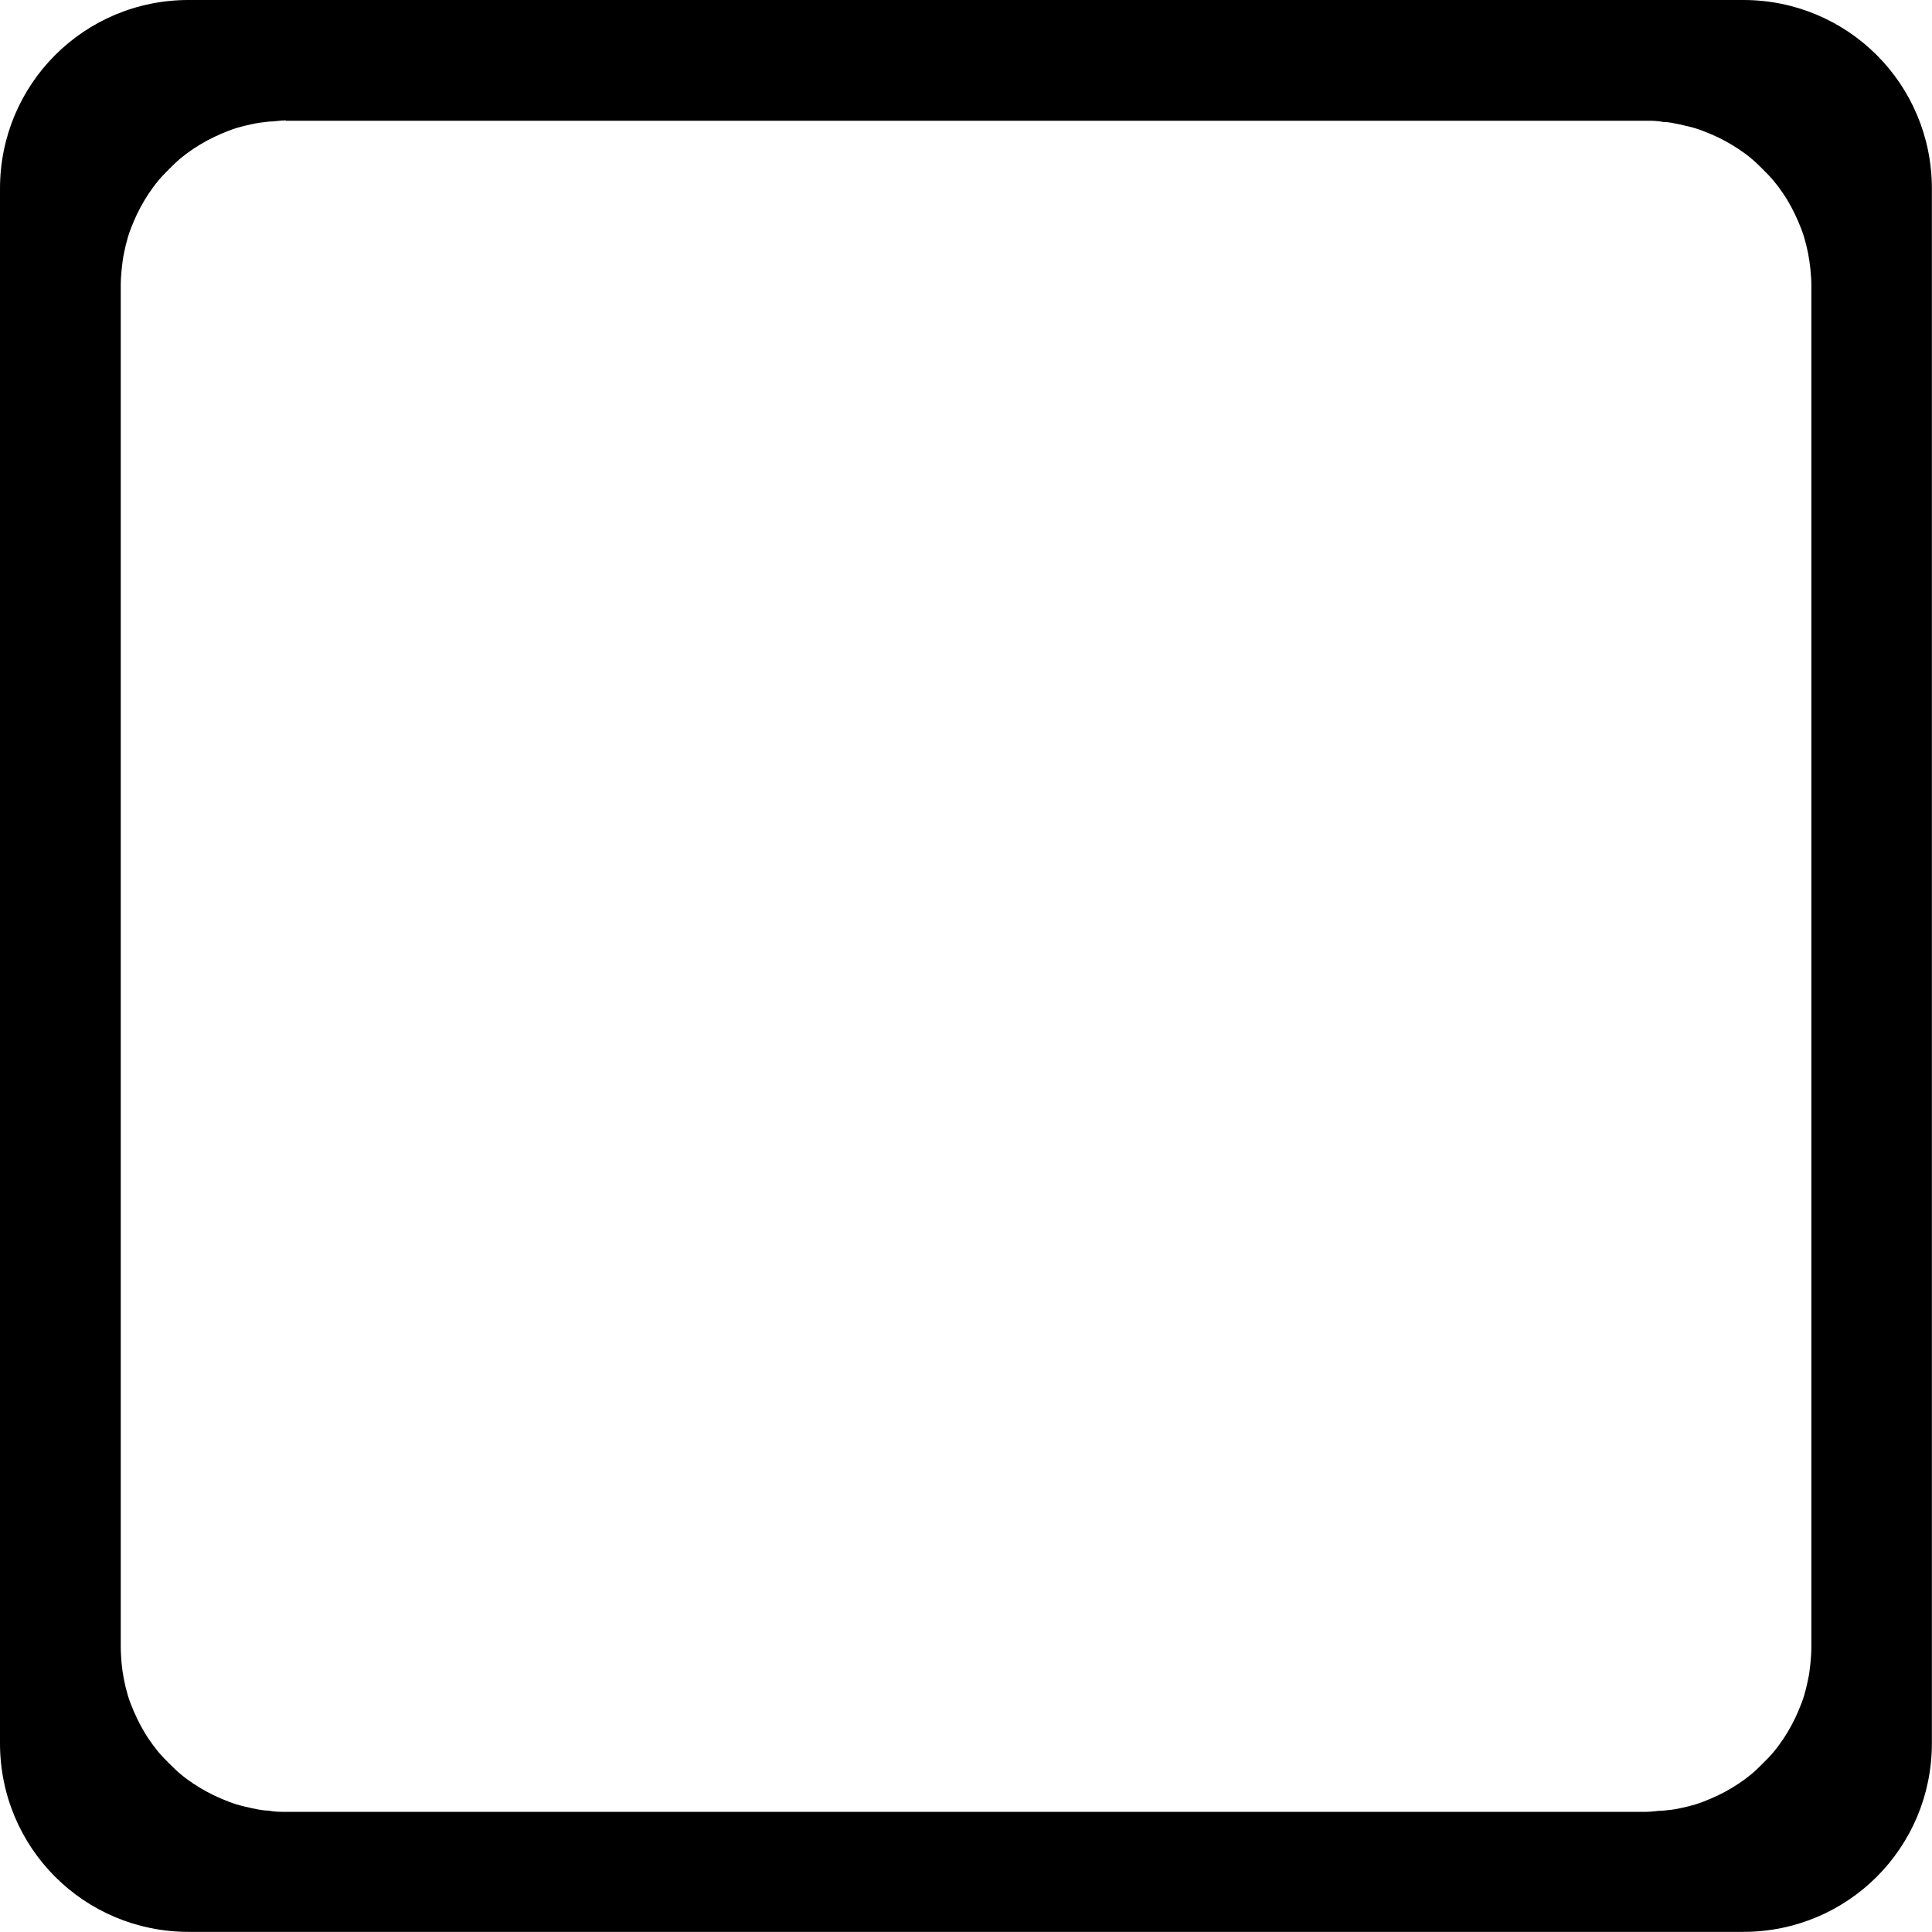
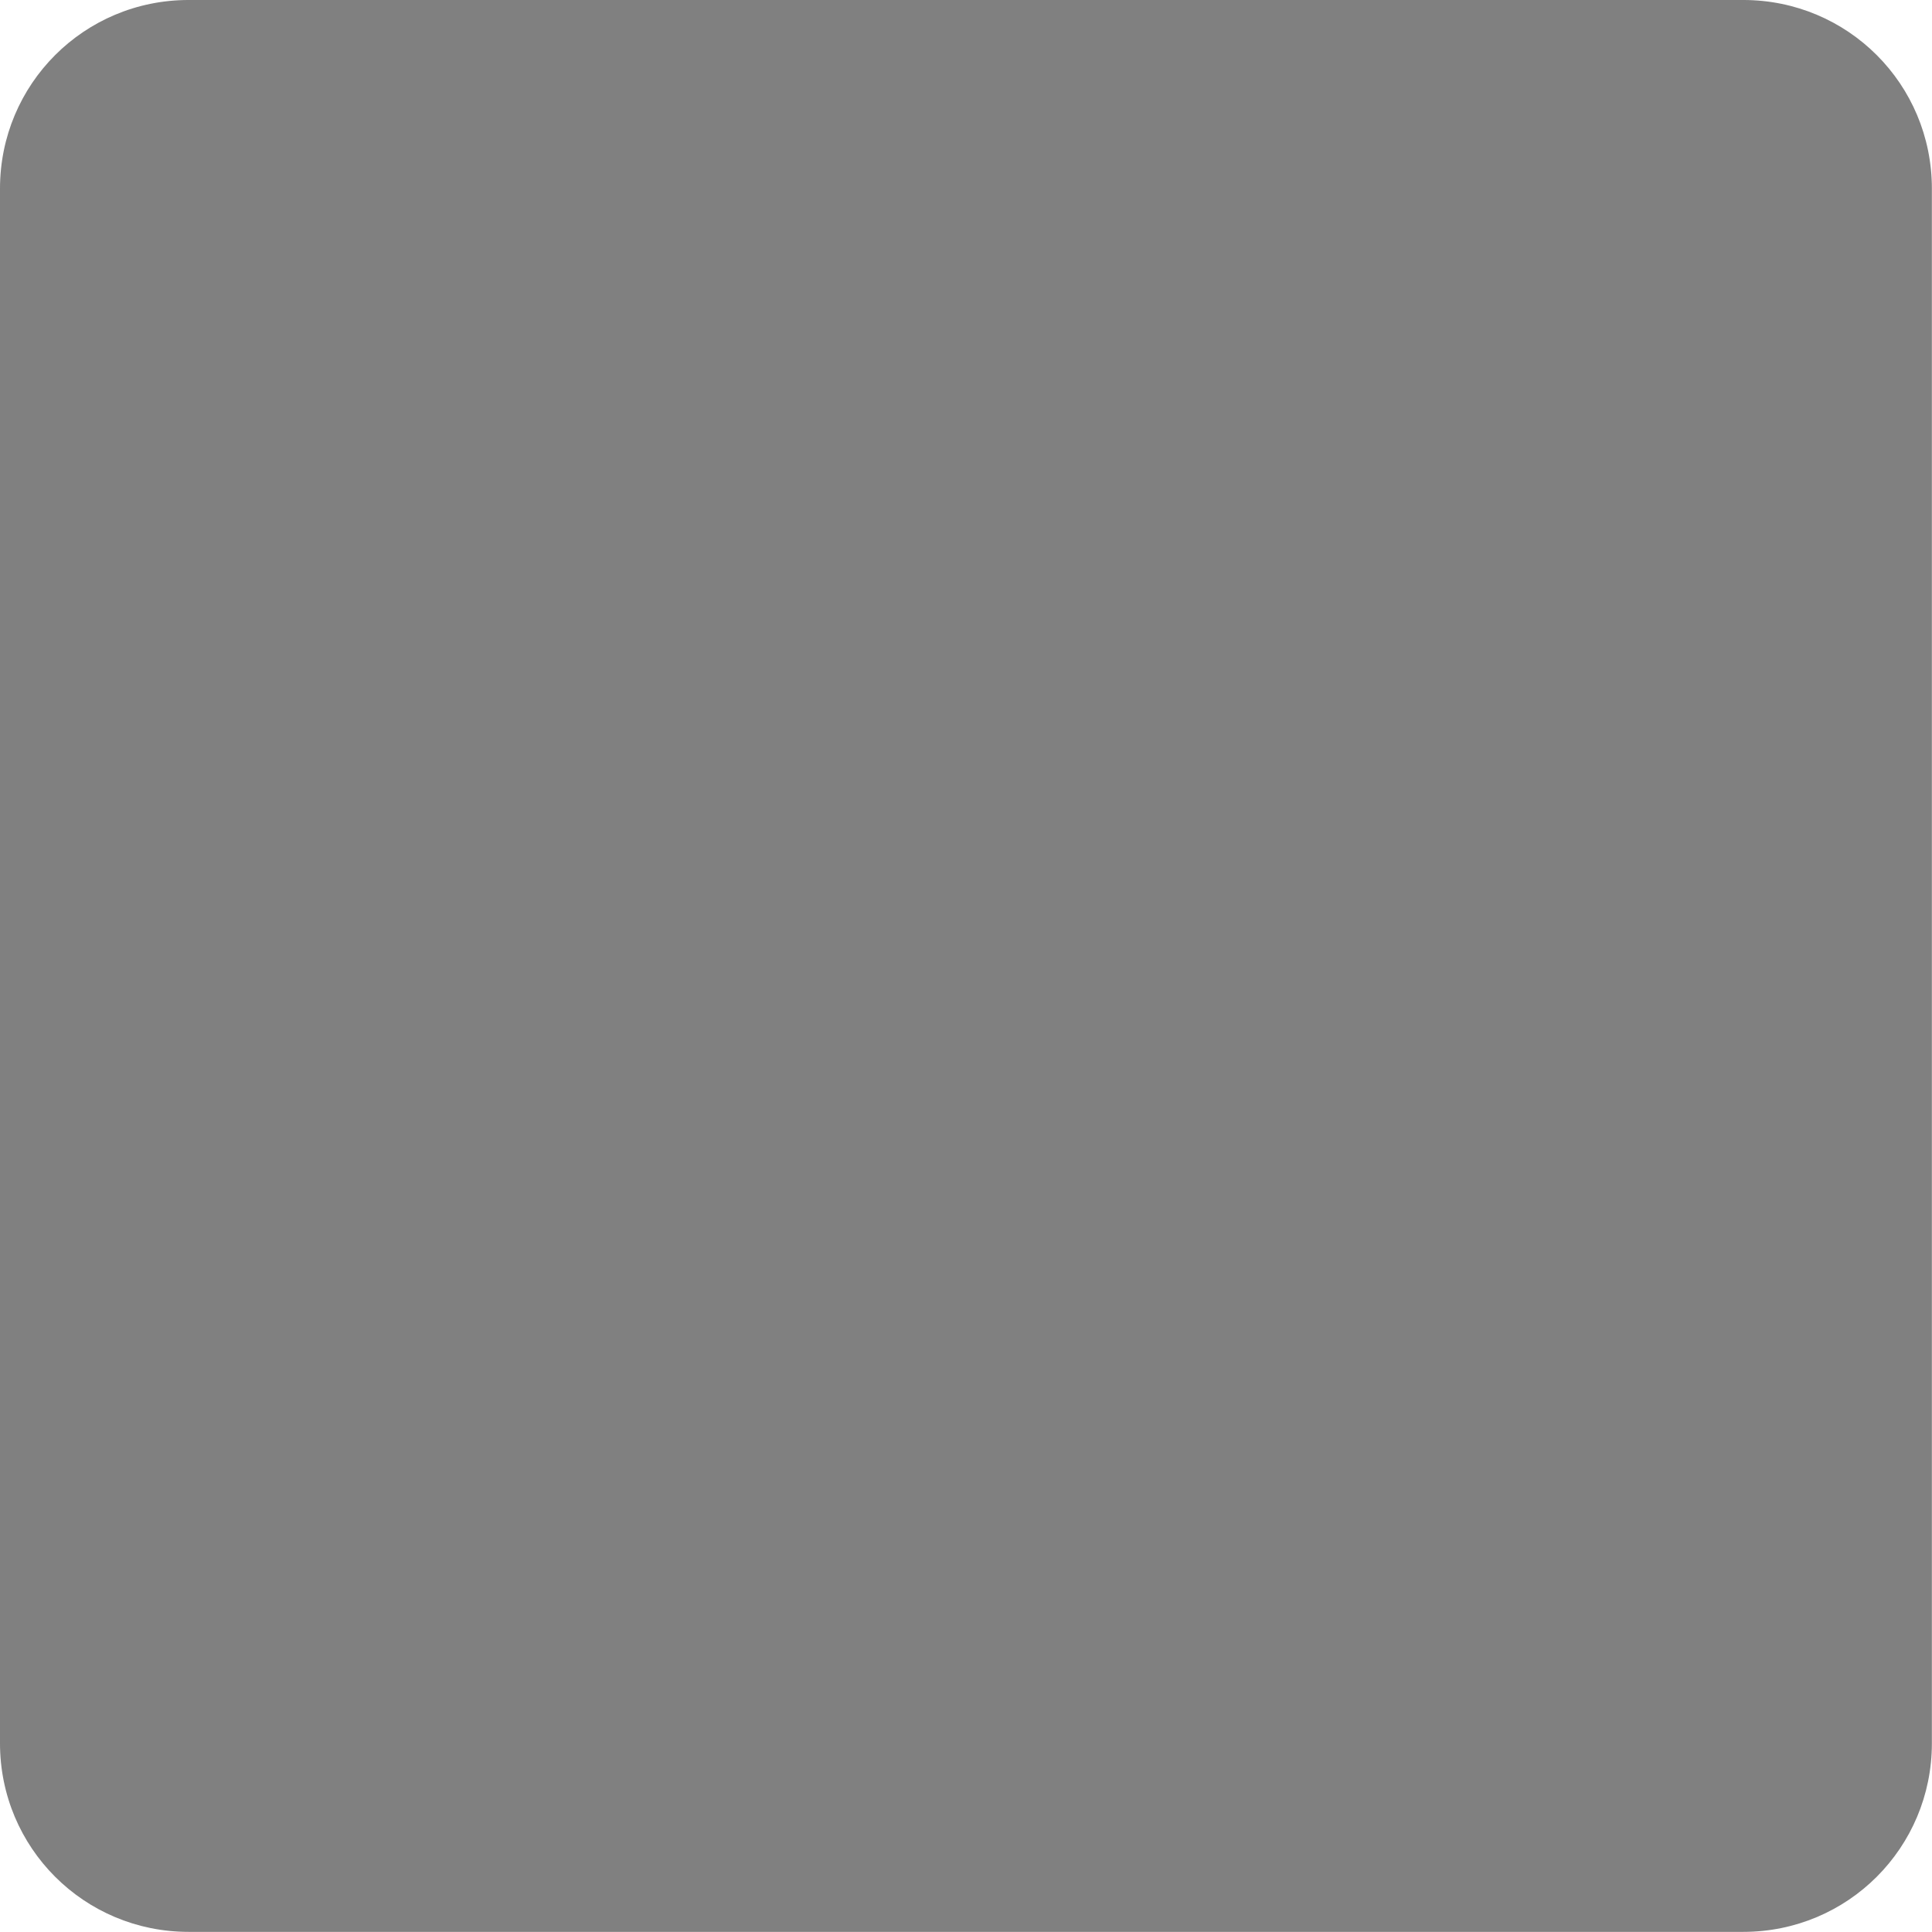
<svg xmlns="http://www.w3.org/2000/svg" width="16" height="16" viewBox="0 0 16 16" id="svg2" version="1.1">
  <defs id="defs4" />
  <g id="layer1" transform="translate(0,-1036.362)">
-     <path id="path1127" style="fill:#000000;fill-opacity:1;stroke:none;stroke-width:1.789" d="m 1.562,1036.362 c -0.866,0 -1.562,0.697 -1.562,1.562 v 12.875 c 0,0.866 0.697,1.562 1.562,1.562 h 12.875 c 0.866,0 1.562,-0.697 1.562,-1.562 v -12.875 c 0,-0.866 -0.697,-1.562 -1.562,-1.562 z m 0.805,1 H 13.633 c 0.047,0 0.095,0 0.141,0.01 0.046,0 0.09,0.011 0.135,0.02 0.045,0.01 0.09,0.02 0.133,0.033 0.043,0.013 0.084,0.03 0.125,0.047 0.041,0.017 0.08,0.036 0.119,0.057 0.039,0.021 0.077,0.044 0.113,0.068 0.036,0.024 0.072,0.05 0.105,0.078 0.034,0.028 0.065,0.059 0.096,0.09 0.031,0.031 0.062,0.062 0.09,0.096 0.028,0.034 0.054,0.069 0.078,0.105 0.025,0.036 0.047,0.074 0.068,0.113 0.021,0.039 0.039,0.078 0.057,0.119 0.017,0.041 0.034,0.082 0.047,0.125 0.013,0.043 0.024,0.088 0.033,0.133 0.009,0.045 0.015,0.089 0.02,0.135 0.005,0.046 0.008,0.093 0.008,0.141 v 11.266 c 0,0.047 -0.003,0.095 -0.008,0.141 -0.005,0.046 -0.01,0.09 -0.02,0.135 -0.009,0.045 -0.02,0.09 -0.033,0.133 -0.013,0.043 -0.03,0.084 -0.047,0.125 -0.017,0.041 -0.036,0.08 -0.057,0.119 -0.021,0.039 -0.044,0.077 -0.068,0.113 -0.025,0.036 -0.05,0.072 -0.078,0.105 -0.028,0.034 -0.059,0.065 -0.09,0.096 -0.031,0.031 -0.062,0.062 -0.096,0.09 -0.034,0.028 -0.069,0.054 -0.105,0.078 -0.036,0.024 -0.075,0.047 -0.113,0.068 -0.039,0.021 -0.078,0.039 -0.119,0.057 -0.041,0.017 -0.082,0.034 -0.125,0.047 -0.043,0.013 -0.088,0.024 -0.133,0.033 -0.045,0.01 -0.089,0.015 -0.135,0.019 -0.046,0 -0.093,0.01 -0.141,0.01 H 2.367 c -0.047,0 -0.095,-0 -0.141,-0.01 -0.046,-0 -0.09,-0.01 -0.135,-0.019 -0.045,-0.01 -0.09,-0.02 -0.133,-0.033 -0.043,-0.013 -0.084,-0.03 -0.125,-0.047 -0.041,-0.017 -0.08,-0.036 -0.119,-0.057 -0.039,-0.021 -0.077,-0.044 -0.113,-0.068 -0.036,-0.024 -0.072,-0.05 -0.105,-0.078 -0.034,-0.028 -0.065,-0.059 -0.096,-0.09 -0.031,-0.031 -0.062,-0.062 -0.09,-0.096 -0.028,-0.034 -0.054,-0.069 -0.078,-0.105 -0.025,-0.036 -0.047,-0.075 -0.068,-0.113 -0.021,-0.039 -0.039,-0.078 -0.057,-0.119 -0.017,-0.041 -0.034,-0.082 -0.047,-0.125 -0.013,-0.043 -0.024,-0.088 -0.033,-0.133 -0.009,-0.045 -0.015,-0.089 -0.02,-0.135 C 1.003,1050.09 1,1050.042 1,1049.995 v -11.266 c 0,-0.047 0.003,-0.095 0.008,-0.141 0.005,-0.046 0.01,-0.09 0.02,-0.135 0.009,-0.045 0.02,-0.09 0.033,-0.133 0.013,-0.043 0.03,-0.084 0.047,-0.125 0.017,-0.041 0.036,-0.08 0.057,-0.119 0.021,-0.039 0.044,-0.077 0.068,-0.113 0.025,-0.036 0.05,-0.072 0.078,-0.105 0.028,-0.034 0.059,-0.065 0.09,-0.096 0.031,-0.031 0.062,-0.062 0.096,-0.09 0.034,-0.028 0.069,-0.054 0.105,-0.078 0.036,-0.024 0.075,-0.047 0.113,-0.068 0.039,-0.021 0.078,-0.039 0.119,-0.057 0.041,-0.017 0.082,-0.034 0.125,-0.047 0.043,-0.013 0.088,-0.024 0.133,-0.033 0.045,-0.01 0.089,-0.015 0.135,-0.02 0.046,-0 0.093,-0.01 0.141,-0.01 z" />
+     <path id="path1127" style="fill:#808080;fill-opacity:1;stroke:none;stroke-width:1.789" d="m 1.562,1036.362 c -0.866,0 -1.562,0.697 -1.562,1.562 v 12.875 c 0,0.866 0.697,1.562 1.562,1.562 h 12.875 c 0.866,0 1.562,-0.697 1.562,-1.562 v -12.875 c 0,-0.866 -0.697,-1.562 -1.562,-1.562 z" />
  </g>
</svg>
